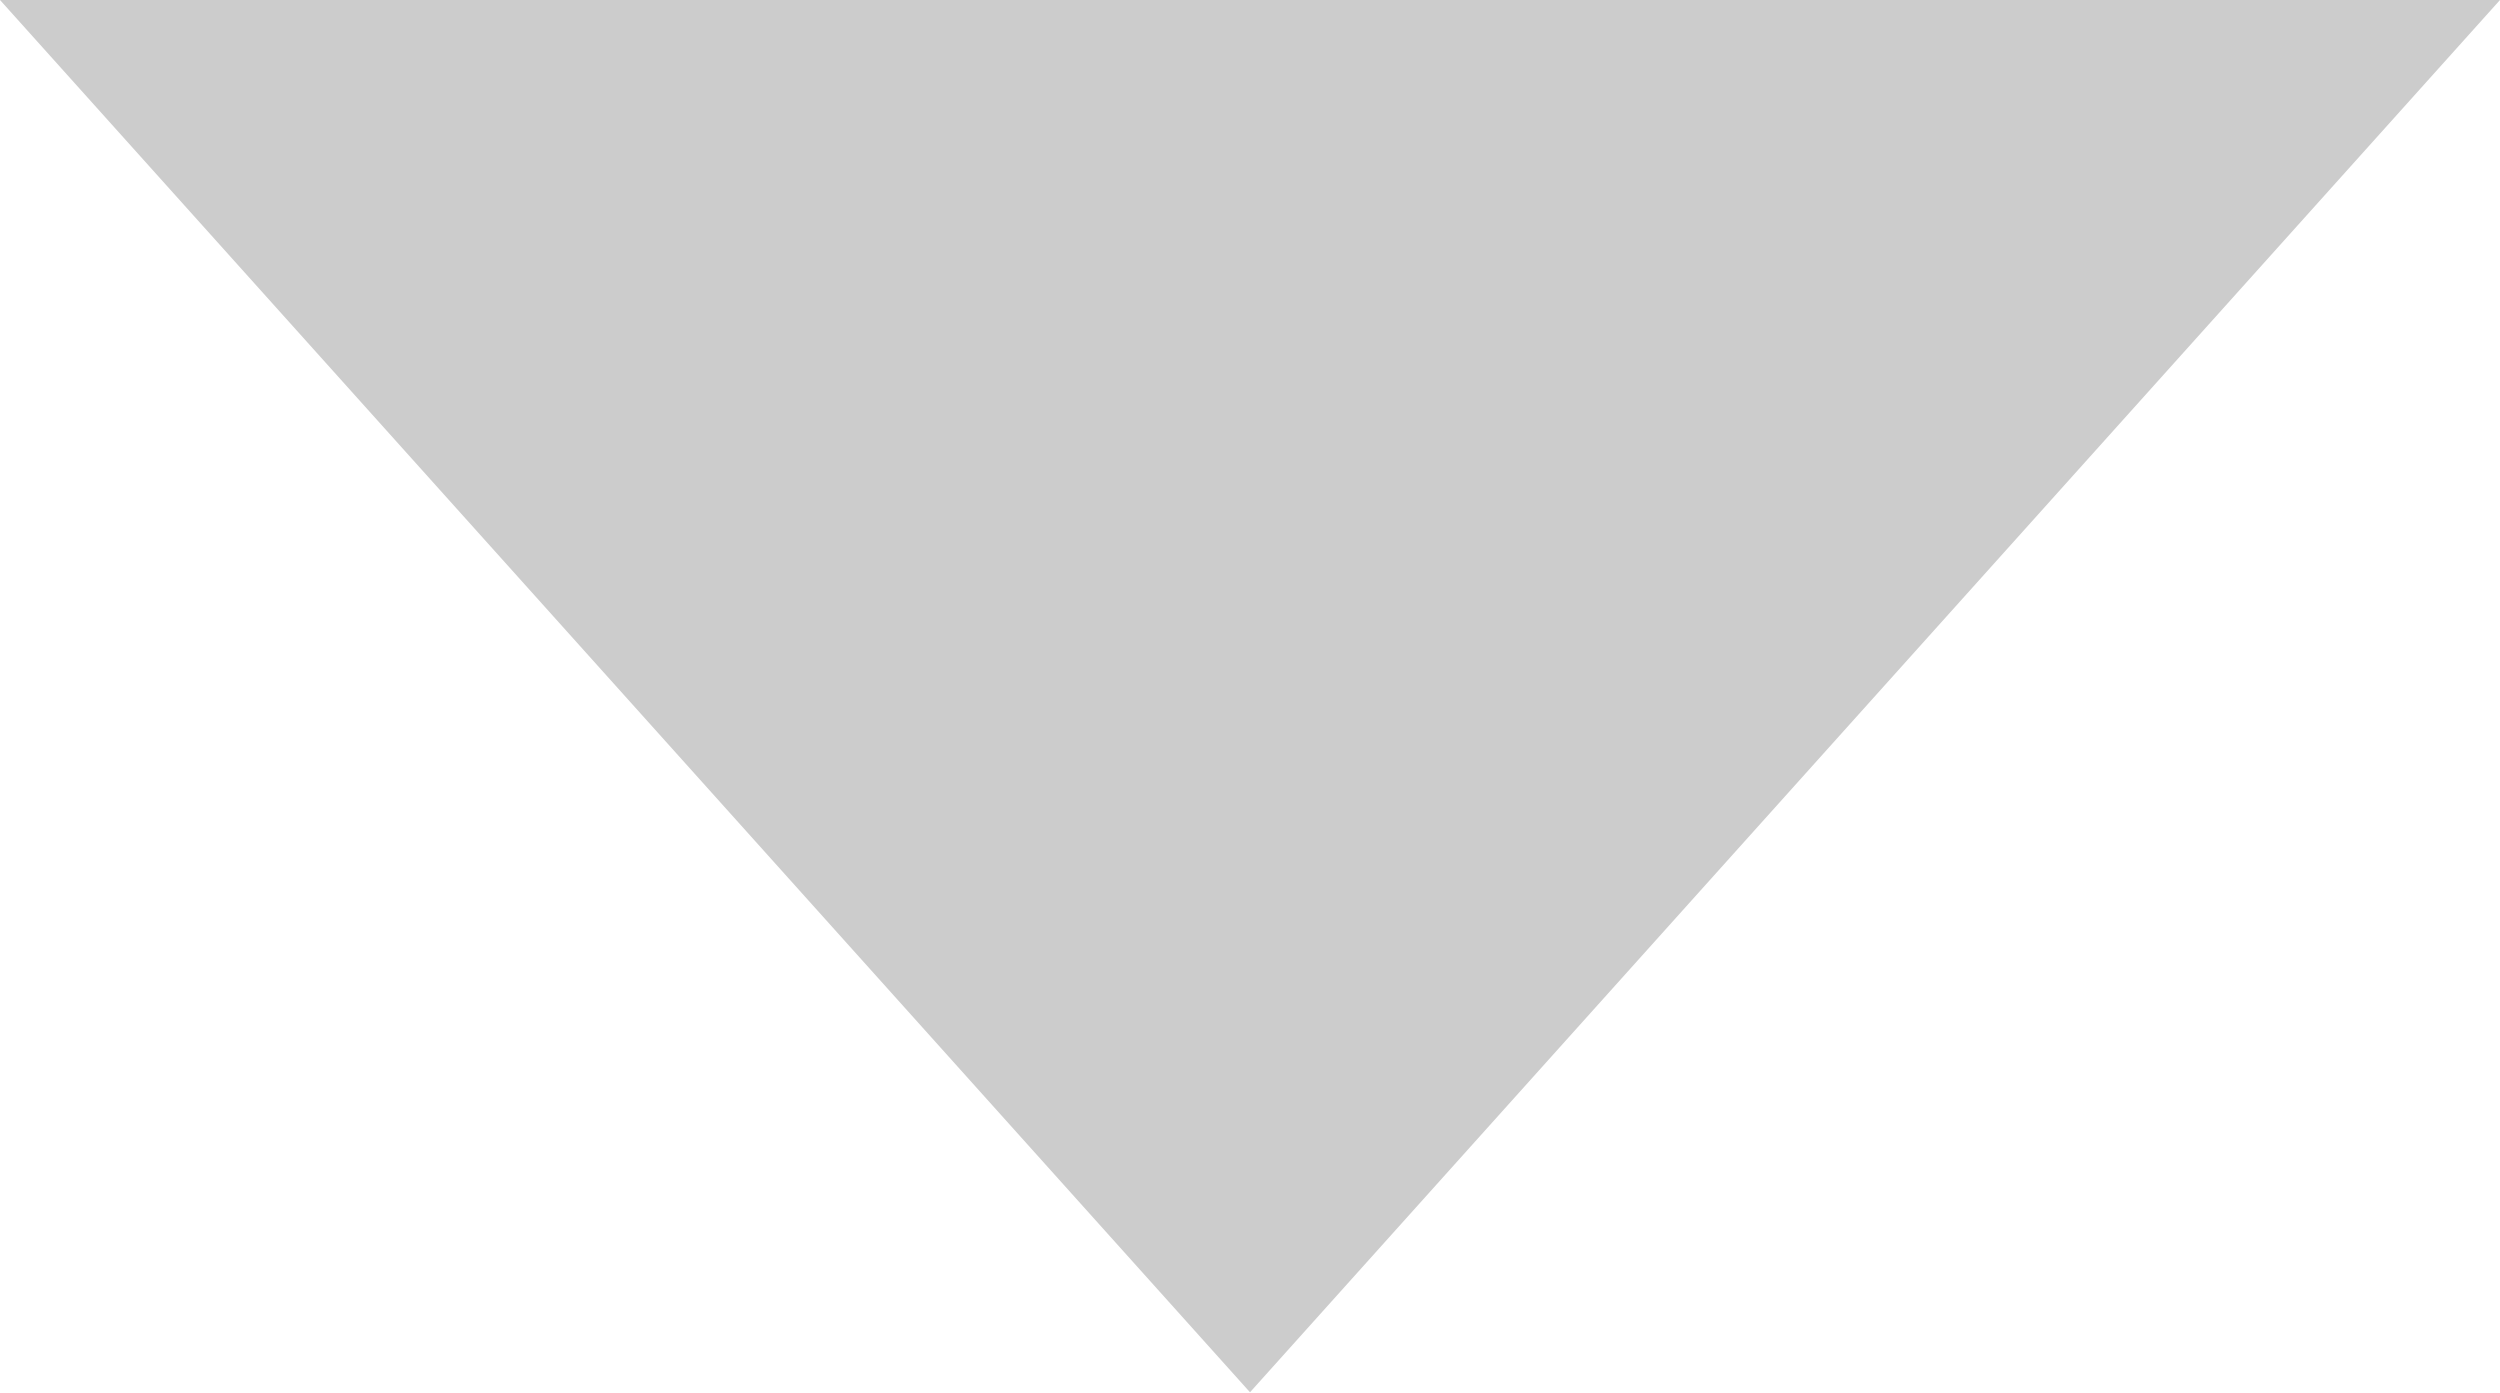
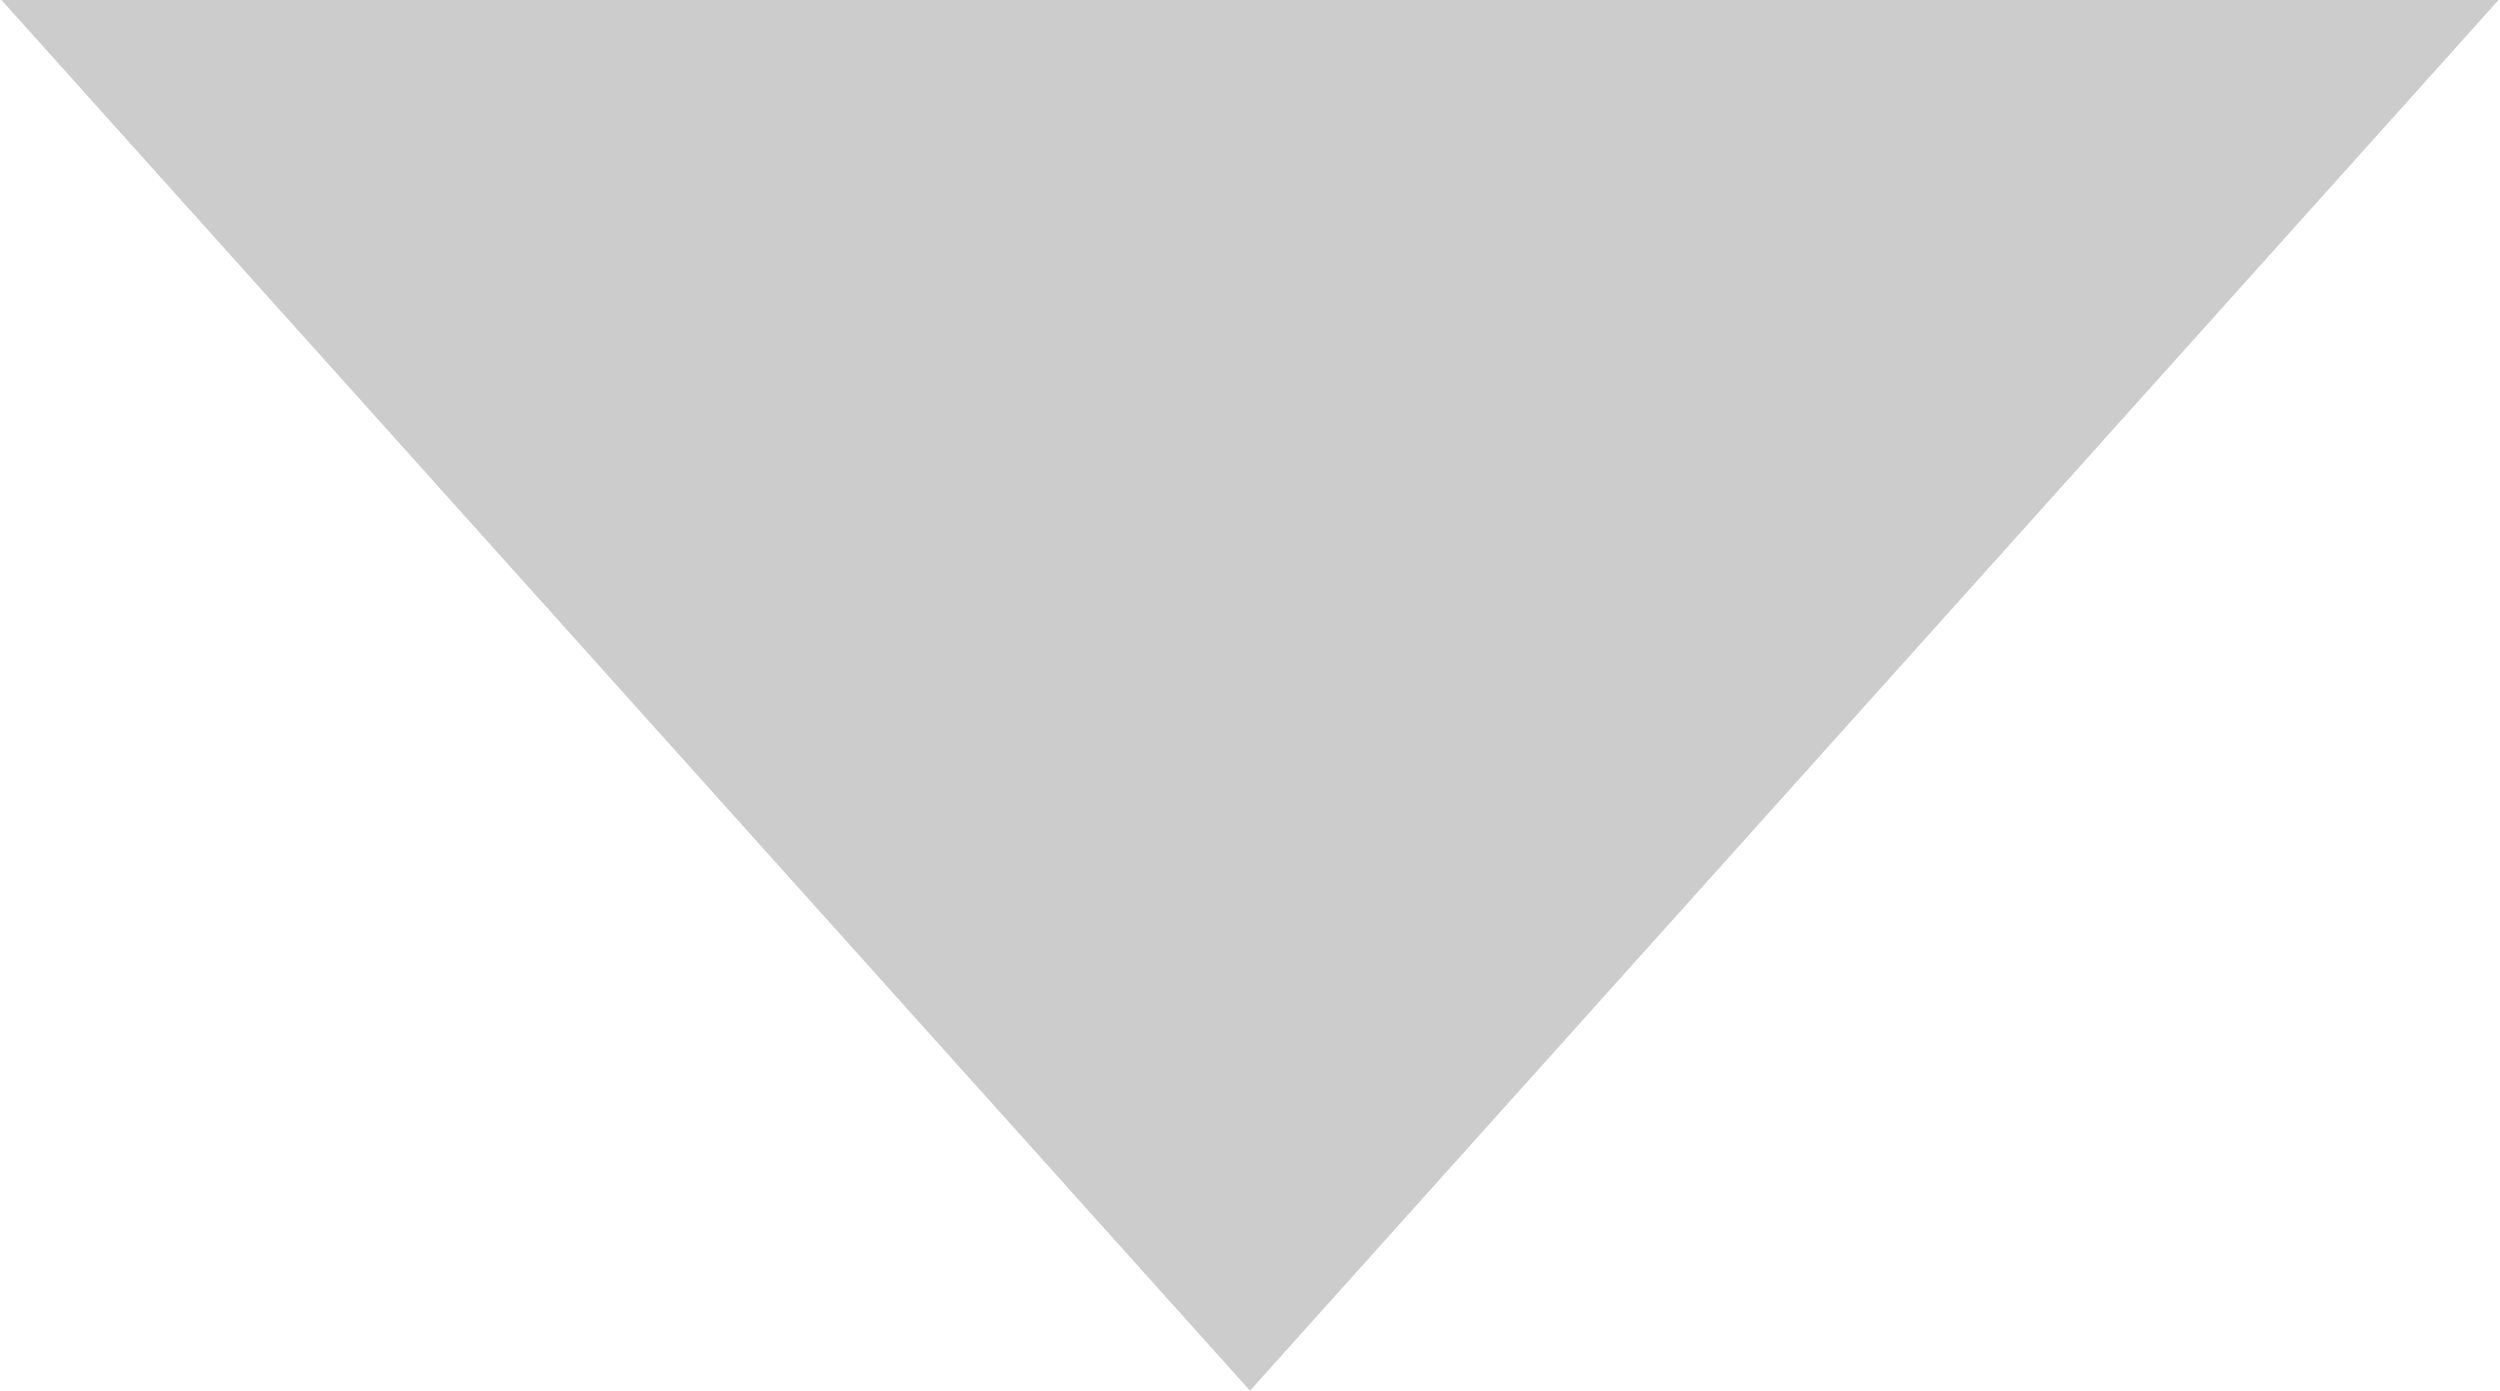
- <svg xmlns="http://www.w3.org/2000/svg" version="1.1" id="Layer_1" x="0px" y="0px" width="779.328px" height="434.016px" viewBox="-257.904 164.736 779.328 434.016" enable-background="new -257.904 164.736 779.328 434.016" xml:space="preserve">
+ <svg xmlns="http://www.w3.org/2000/svg" version="1.1" id="Layer_1" x="0px" y="0px" width="77.328px" height="43.016px" viewBox="-257.904 164.736 779.328 434.016" enable-background="new -257.904 164.736 779.328 434.016" xml:space="preserve">
  <g transform="translate(-10,20) rotate(-90)">
    <polygon fill="#CCCCCC" points="-144.736,531.424 -578.752,141.76 -144.736,-247.904  " />
  </g>
</svg>
